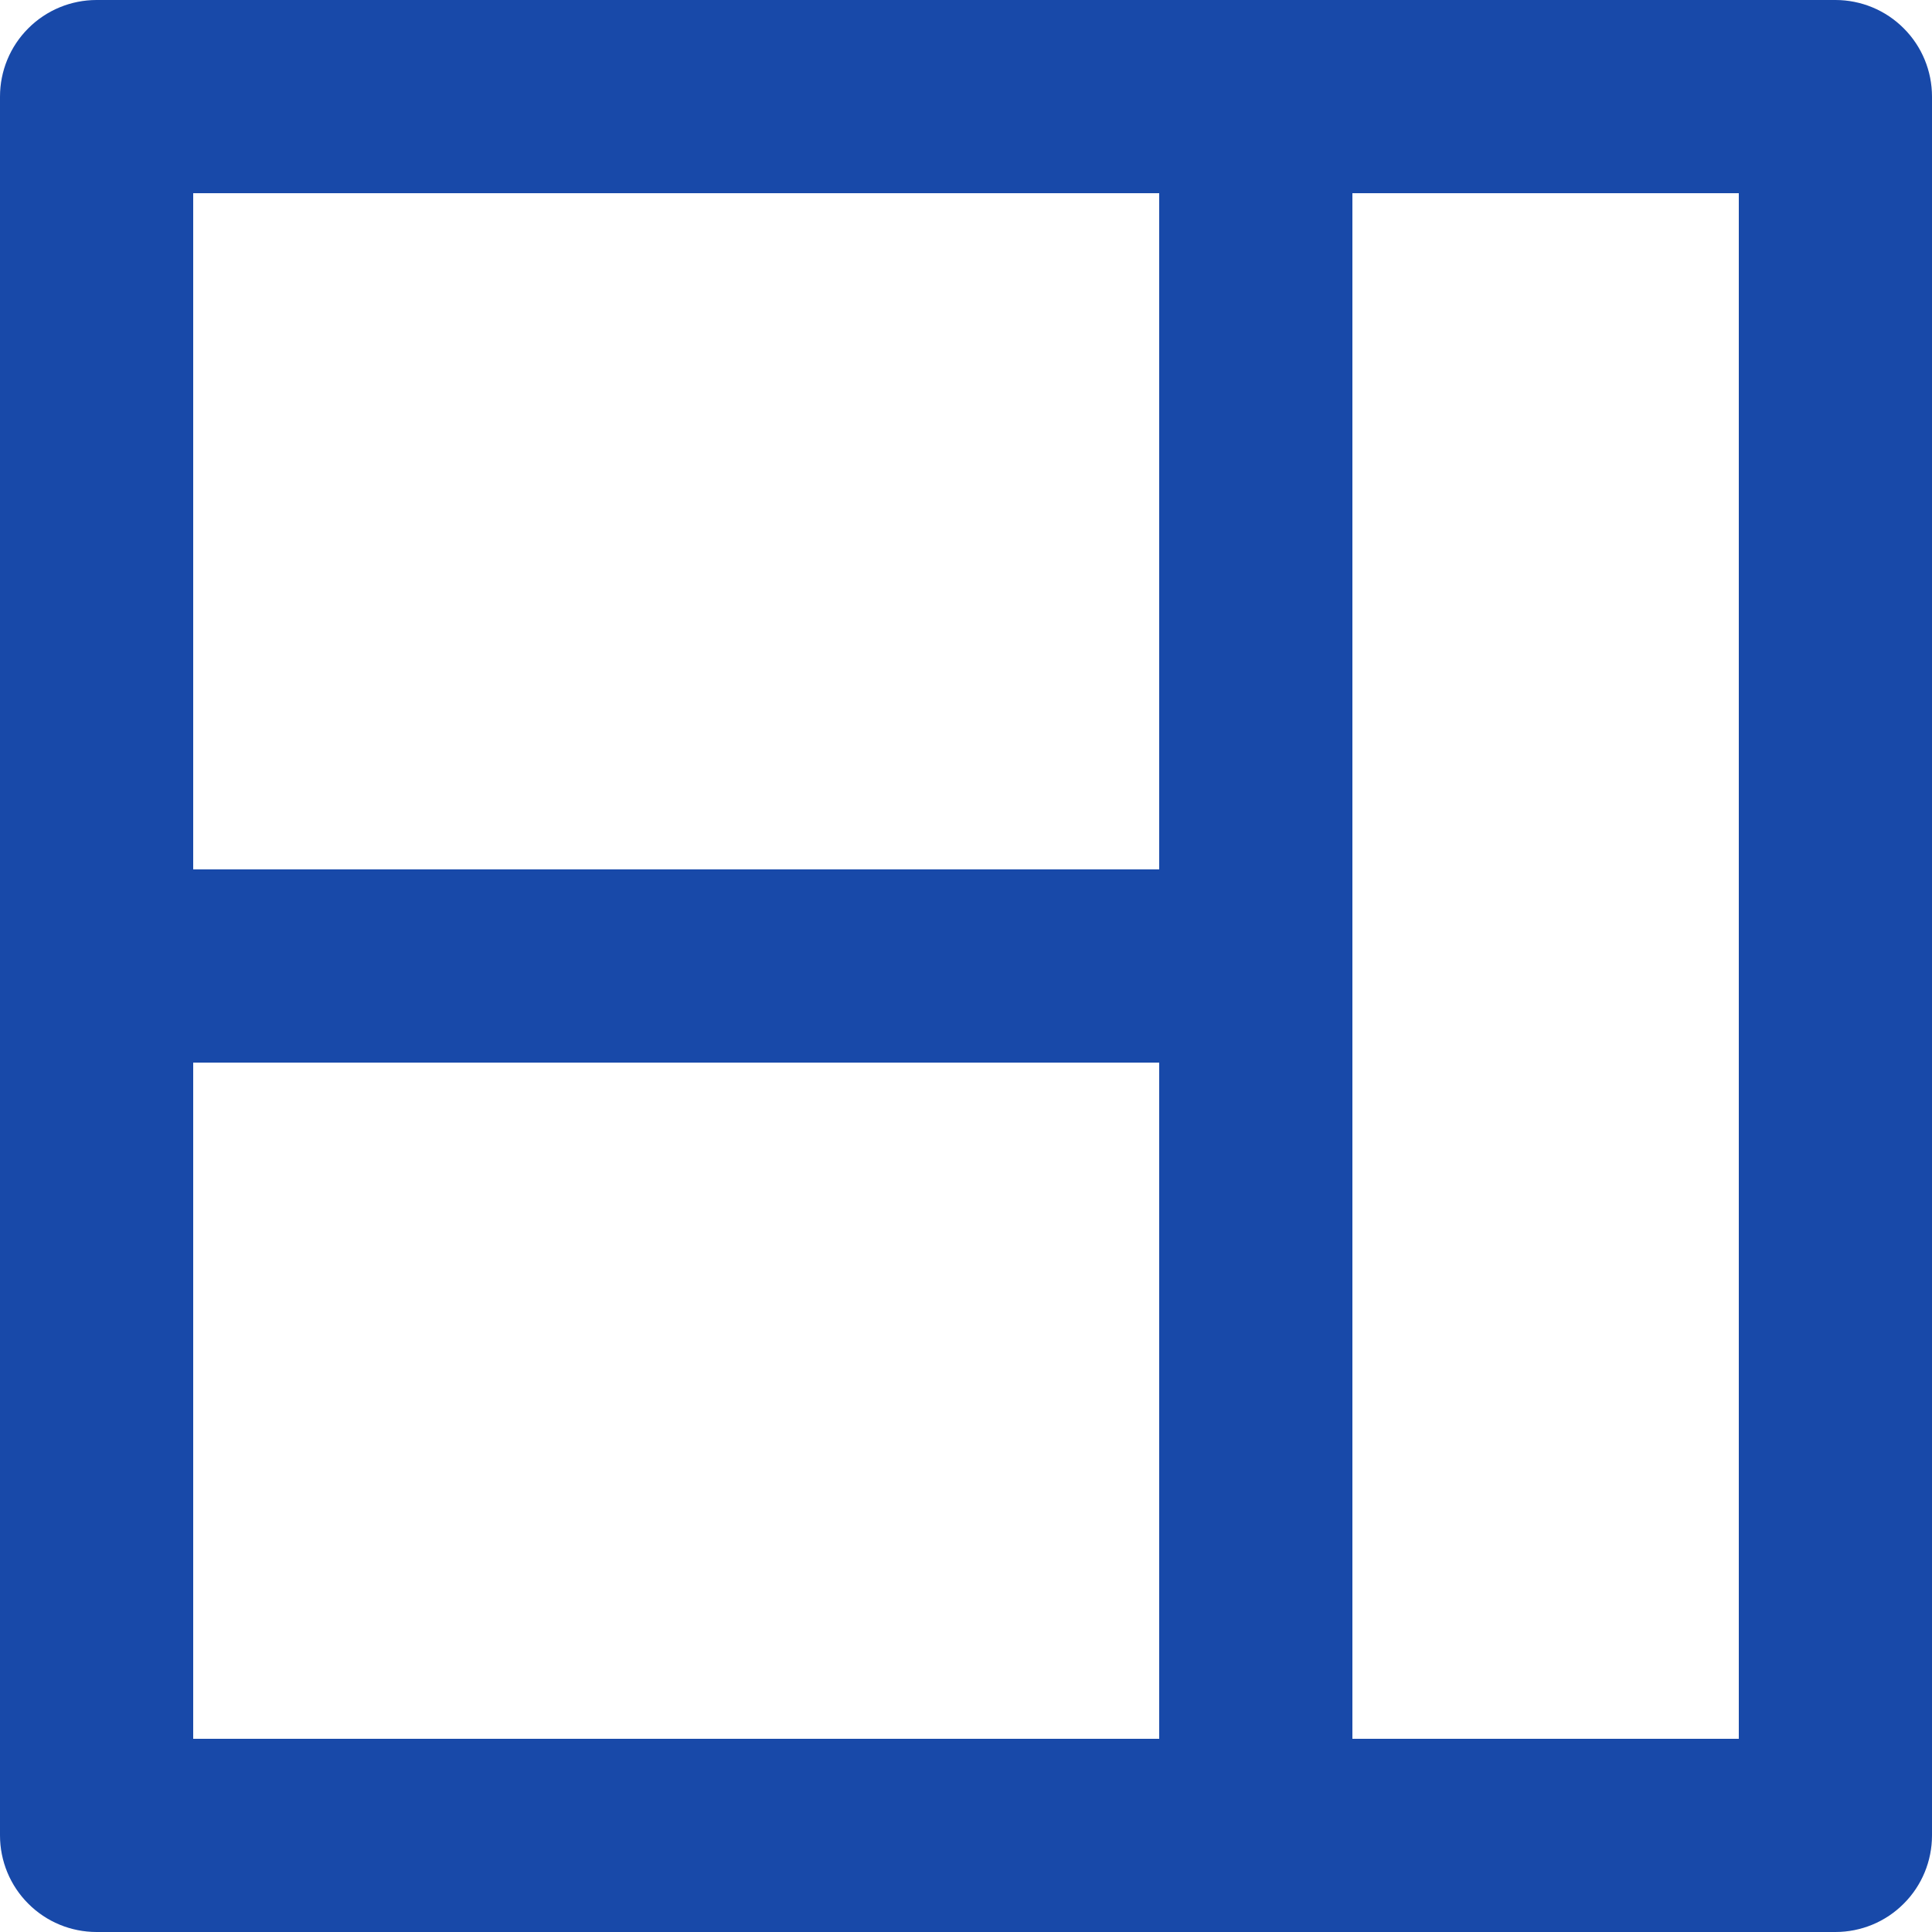
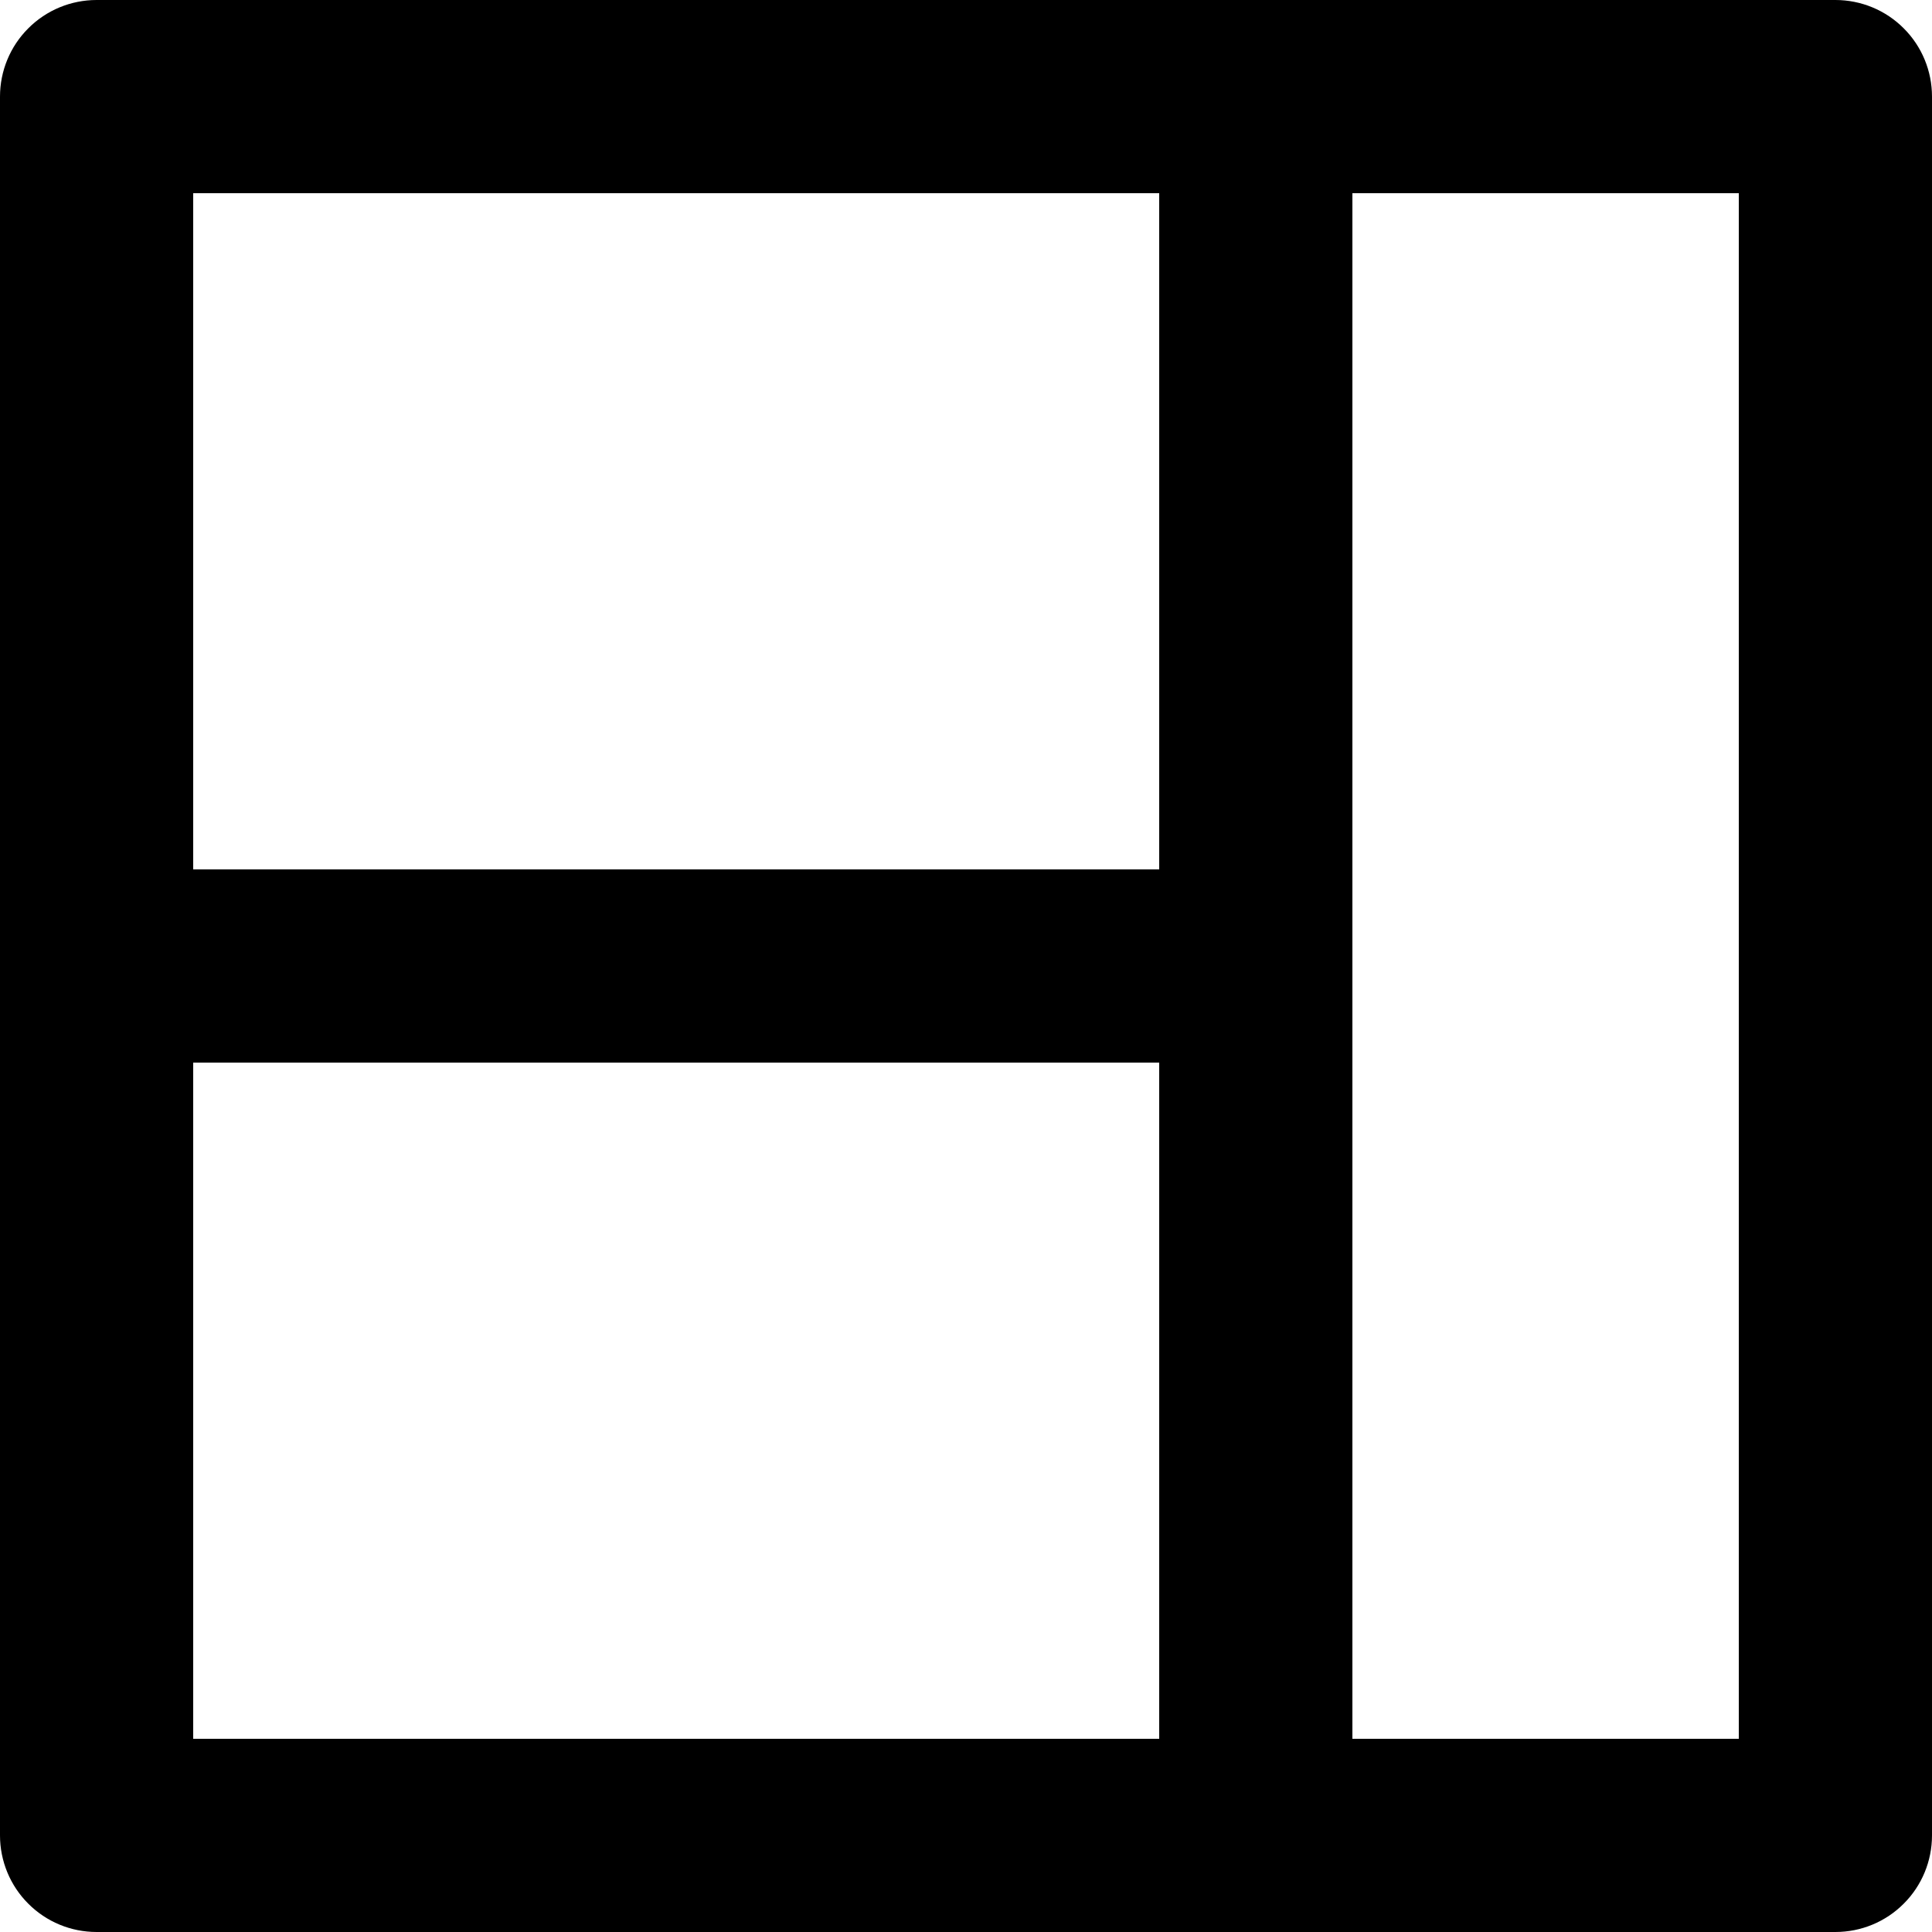
<svg xmlns="http://www.w3.org/2000/svg" width="20" height="20" viewBox="0 0 20 20" fill="none">
-   <path d="M19 0H1C0.735 0 0.48 0.105 0.293 0.293C0.105 0.48 0 0.735 0 1V19C0 19.265 0.105 19.52 0.293 19.707C0.48 19.895 0.735 20 1 20H19C19.265 20 19.52 19.895 19.707 19.707C19.895 19.52 20 19.265 20 19V1C20 0.735 19.895 0.48 19.707 0.293C19.52 0.105 19.265 0 19 0ZM12 18H2V11H12V18ZM12 9H2V2H12V9ZM18 18H14V2H18V18Z" fill="#1849A9" />
+   <path d="M19 0H1C0.735 0 0.48 0.105 0.293 0.293C0.105 0.48 0 0.735 0 1V19C0 19.265 0.105 19.52 0.293 19.707C0.48 19.895 0.735 20 1 20H19C19.265 20 19.52 19.895 19.707 19.707C19.895 19.52 20 19.265 20 19V1C20 0.735 19.895 0.48 19.707 0.293C19.52 0.105 19.265 0 19 0ZM12 18H2V11H12V18ZM12 9H2V2H12V9ZM18 18H14V2H18V18Z" fill="currentColor" />
</svg>
